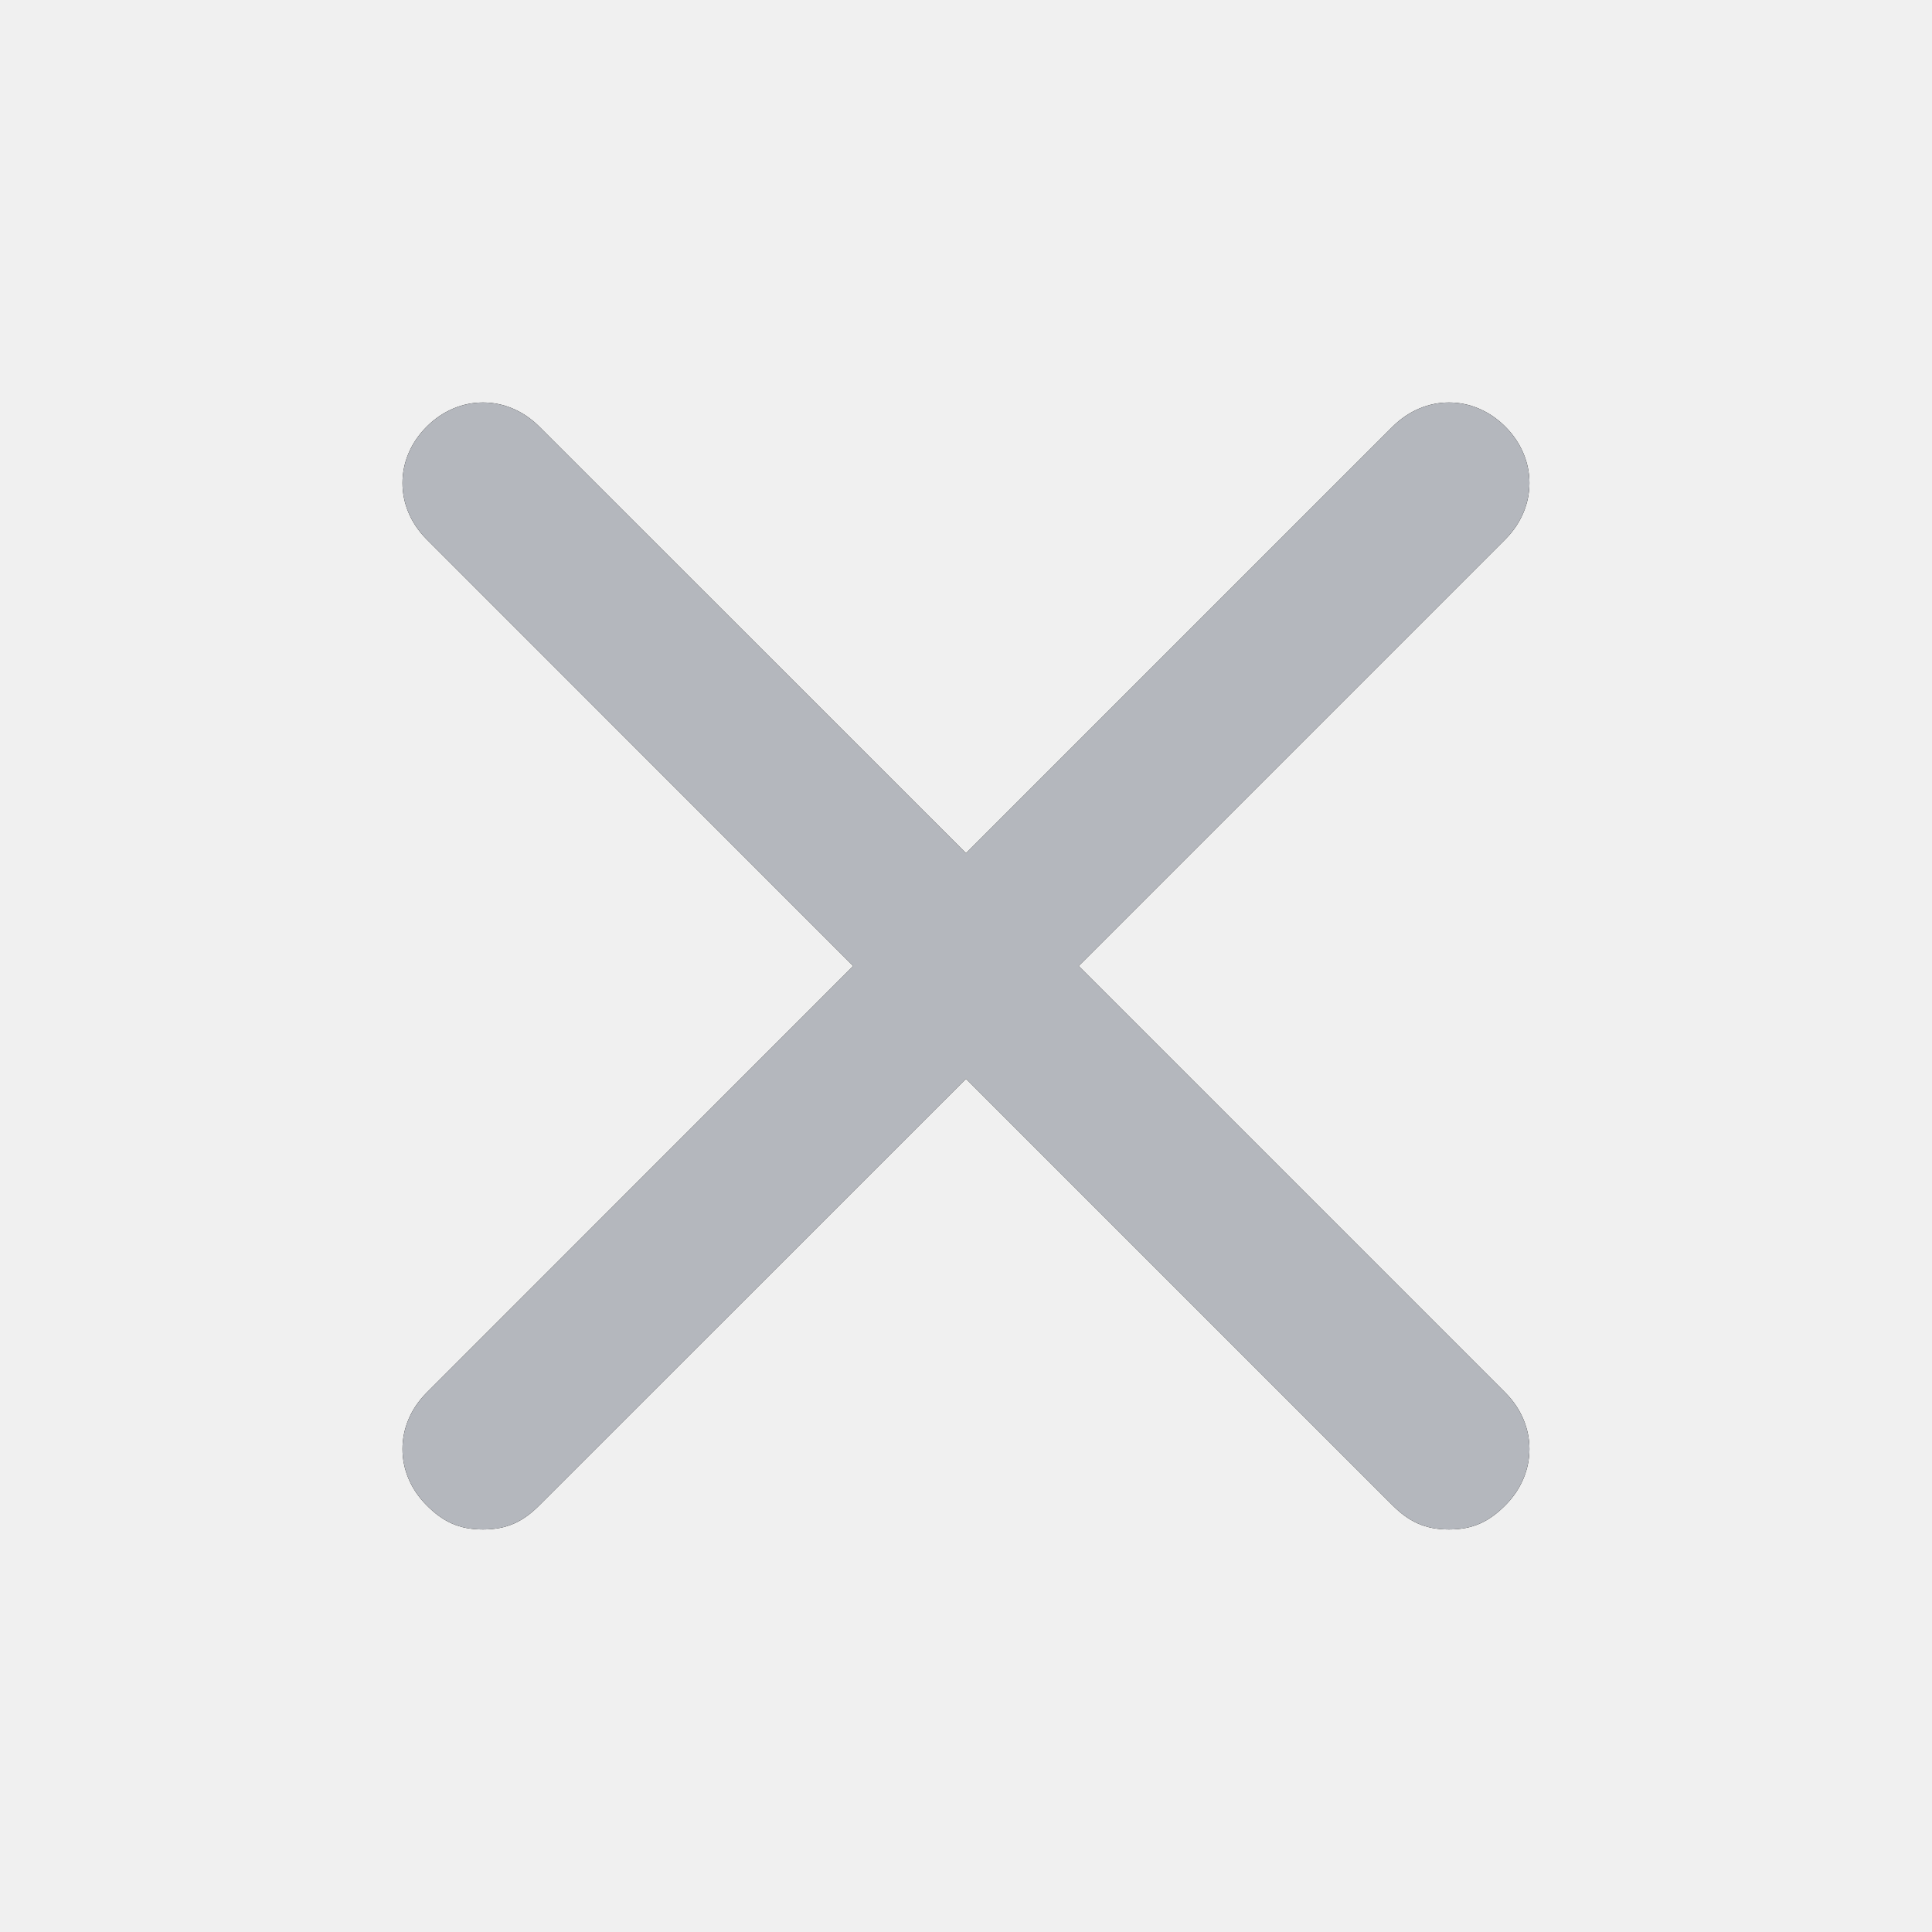
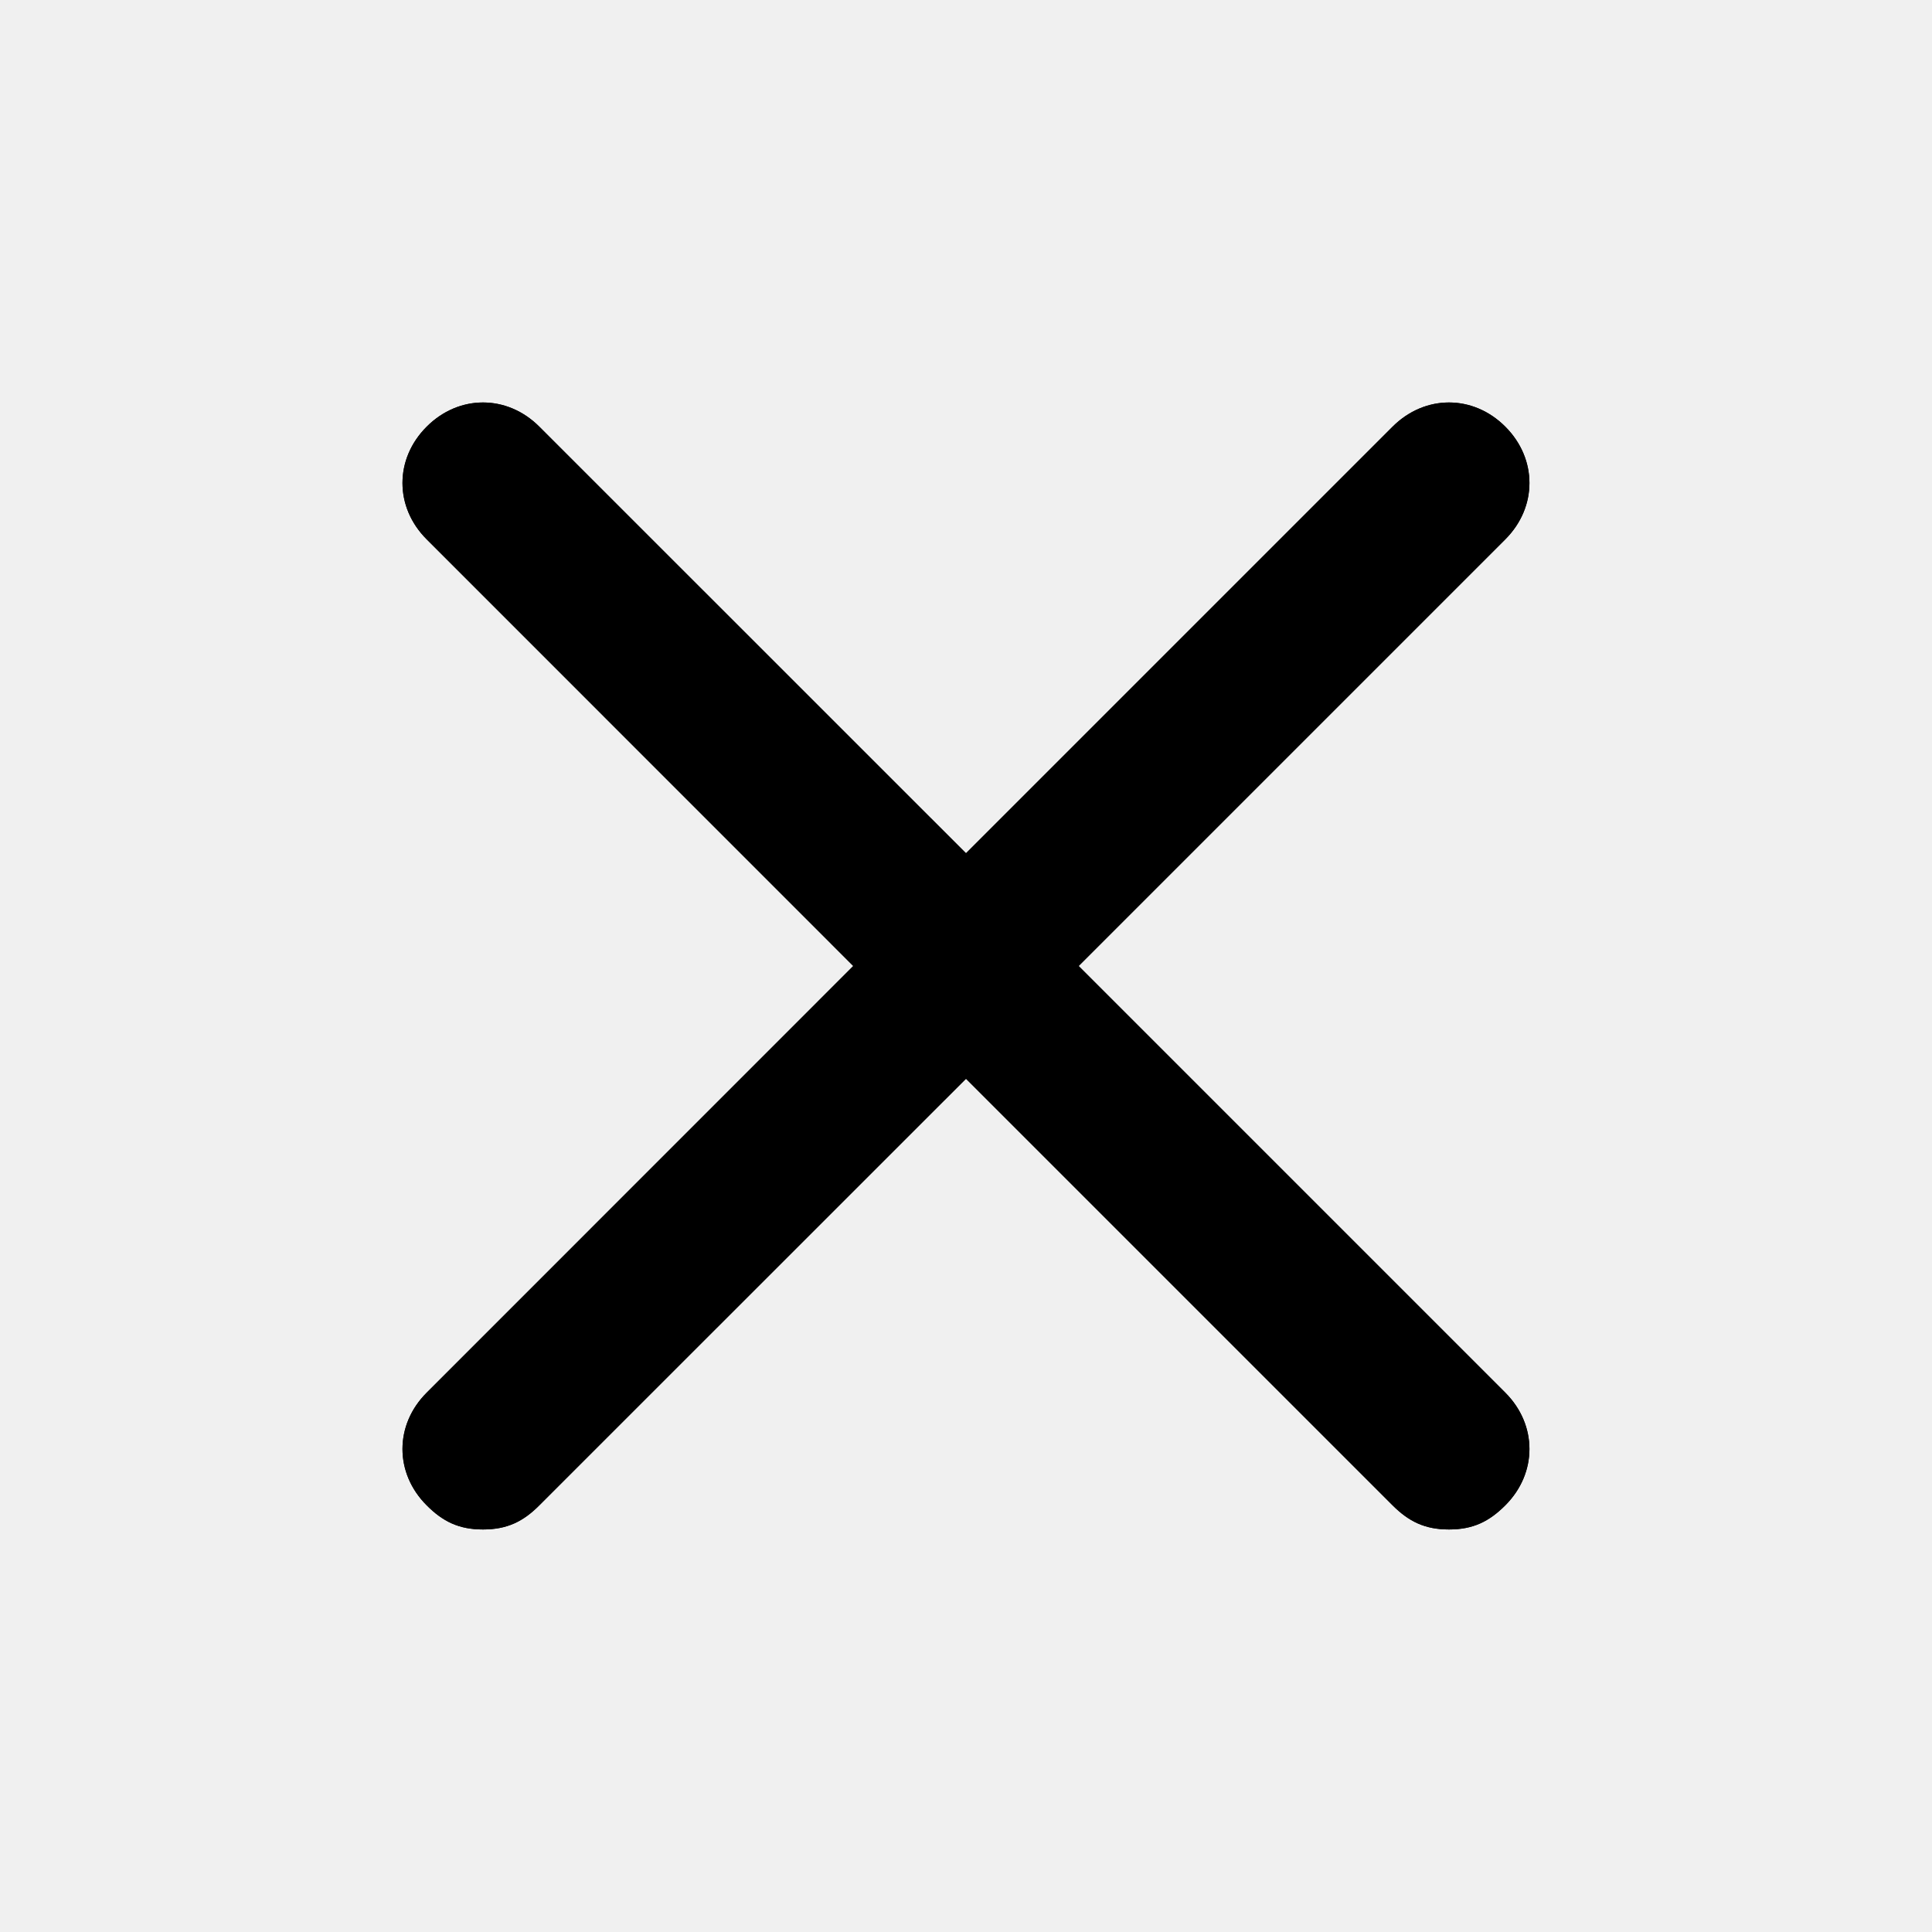
<svg xmlns="http://www.w3.org/2000/svg" width="18" height="18" viewBox="0 0 20 20" fill="none">
  <path d="M15.583 14.417C15.916 14.75 15.916 15.25 15.583 15.583C15.416 15.75 15.25 15.833 15 15.833C14.75 15.833 14.583 15.75 14.416 15.583L10 11.167L5.583 15.583C5.417 15.75 5.25 15.833 5 15.833C4.75 15.833 4.583 15.75 4.417 15.583C4.083 15.25 4.083 14.75 4.417 14.417L8.833 10L4.417 5.583C4.083 5.25 4.083 4.75 4.417 4.417C4.75 4.083 5.25 4.083 5.583 4.417L10 8.833L14.416 4.417C14.75 4.083 15.25 4.083 15.583 4.417C15.916 4.75 15.916 5.25 15.583 5.583L11.166 10L15.583 14.417Z" fill="black" />
  <mask id="mask0_11_1462" style="mask-type:alpha" maskUnits="userSpaceOnUse" x="4" y="4" width="12" height="12">
    <path d="M15.583 14.417C15.916 14.75 15.916 15.25 15.583 15.583C15.416 15.75 15.25 15.833 15 15.833C14.75 15.833 14.583 15.75 14.416 15.583L10 11.167L5.583 15.583C5.417 15.75 5.25 15.833 5 15.833C4.75 15.833 4.583 15.75 4.417 15.583C4.083 15.25 4.083 14.75 4.417 14.417L8.833 10L4.417 5.583C4.083 5.25 4.083 4.75 4.417 4.417C4.75 4.083 5.25 4.083 5.583 4.417L10 8.833L14.416 4.417C14.75 4.083 15.25 4.083 15.583 4.417C15.916 4.75 15.916 5.25 15.583 5.583L11.166 10L15.583 14.417Z" fill="white" />
  </mask>
  <g mask="url(#mask0_11_1462)">
-     <rect width="20" height="20" fill="#B4B7BD" />
+     <rect width="20" height="20" fill="currentColor" />
  </g>
</svg>
